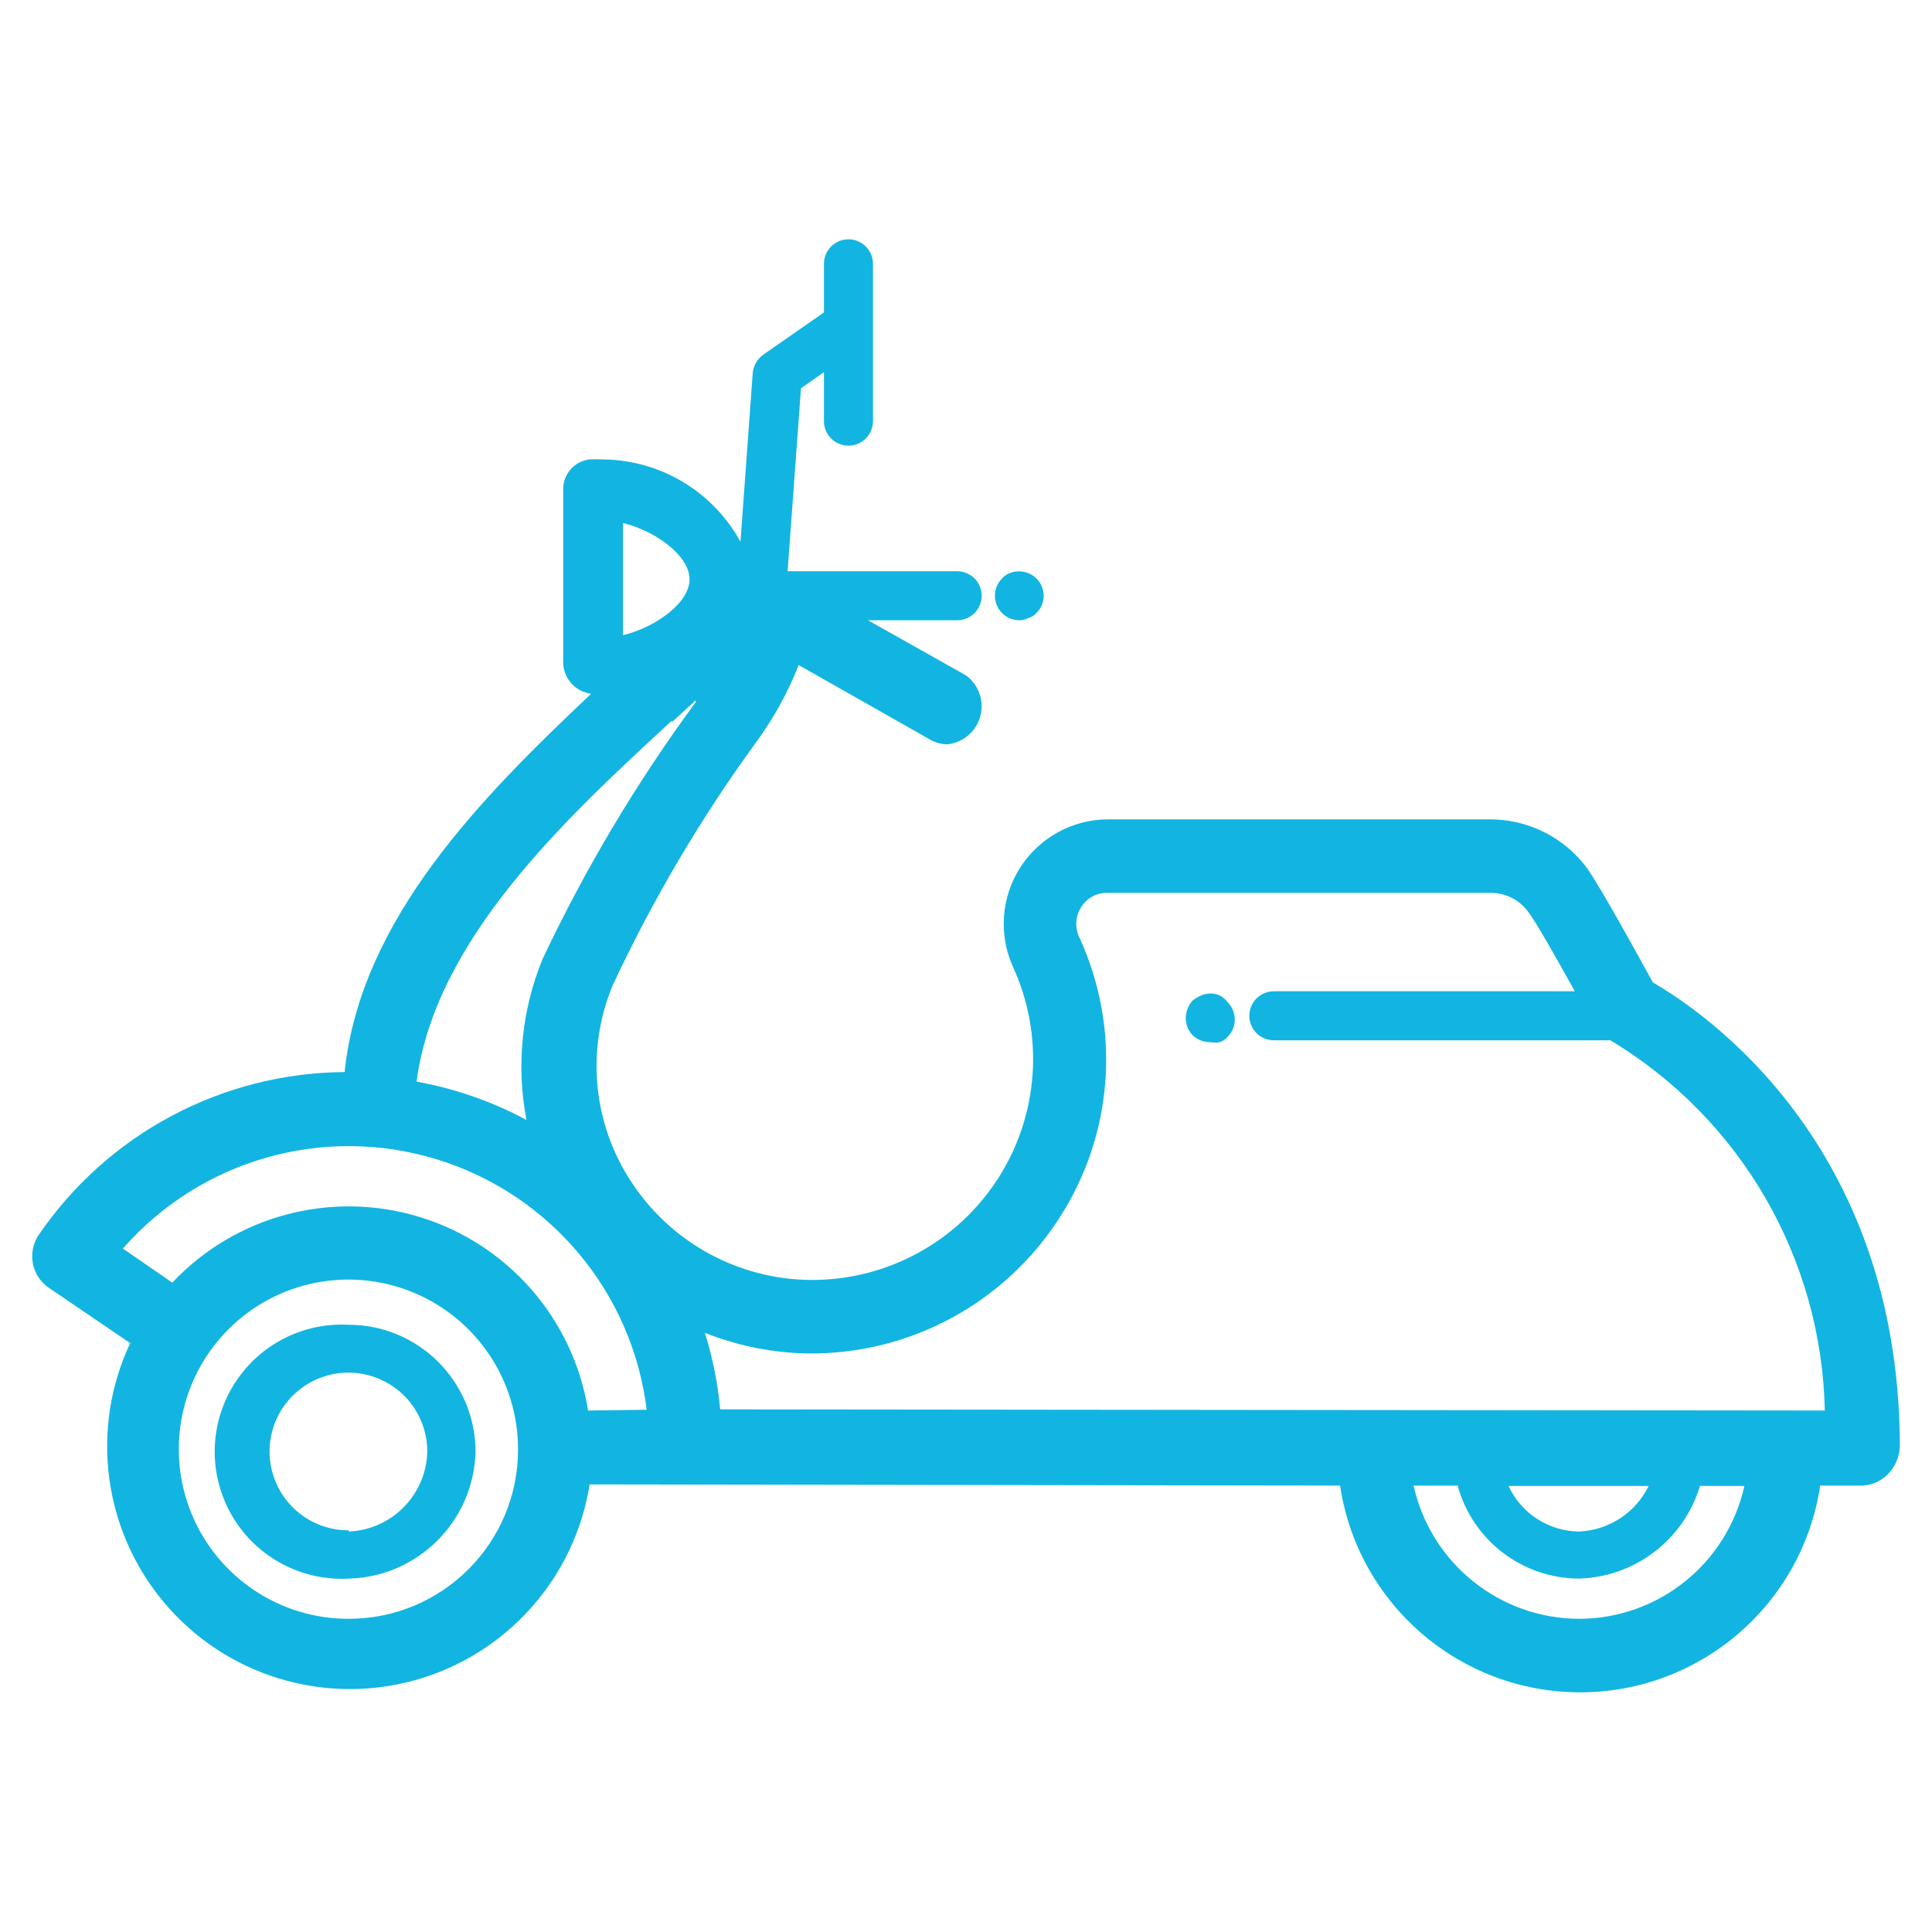
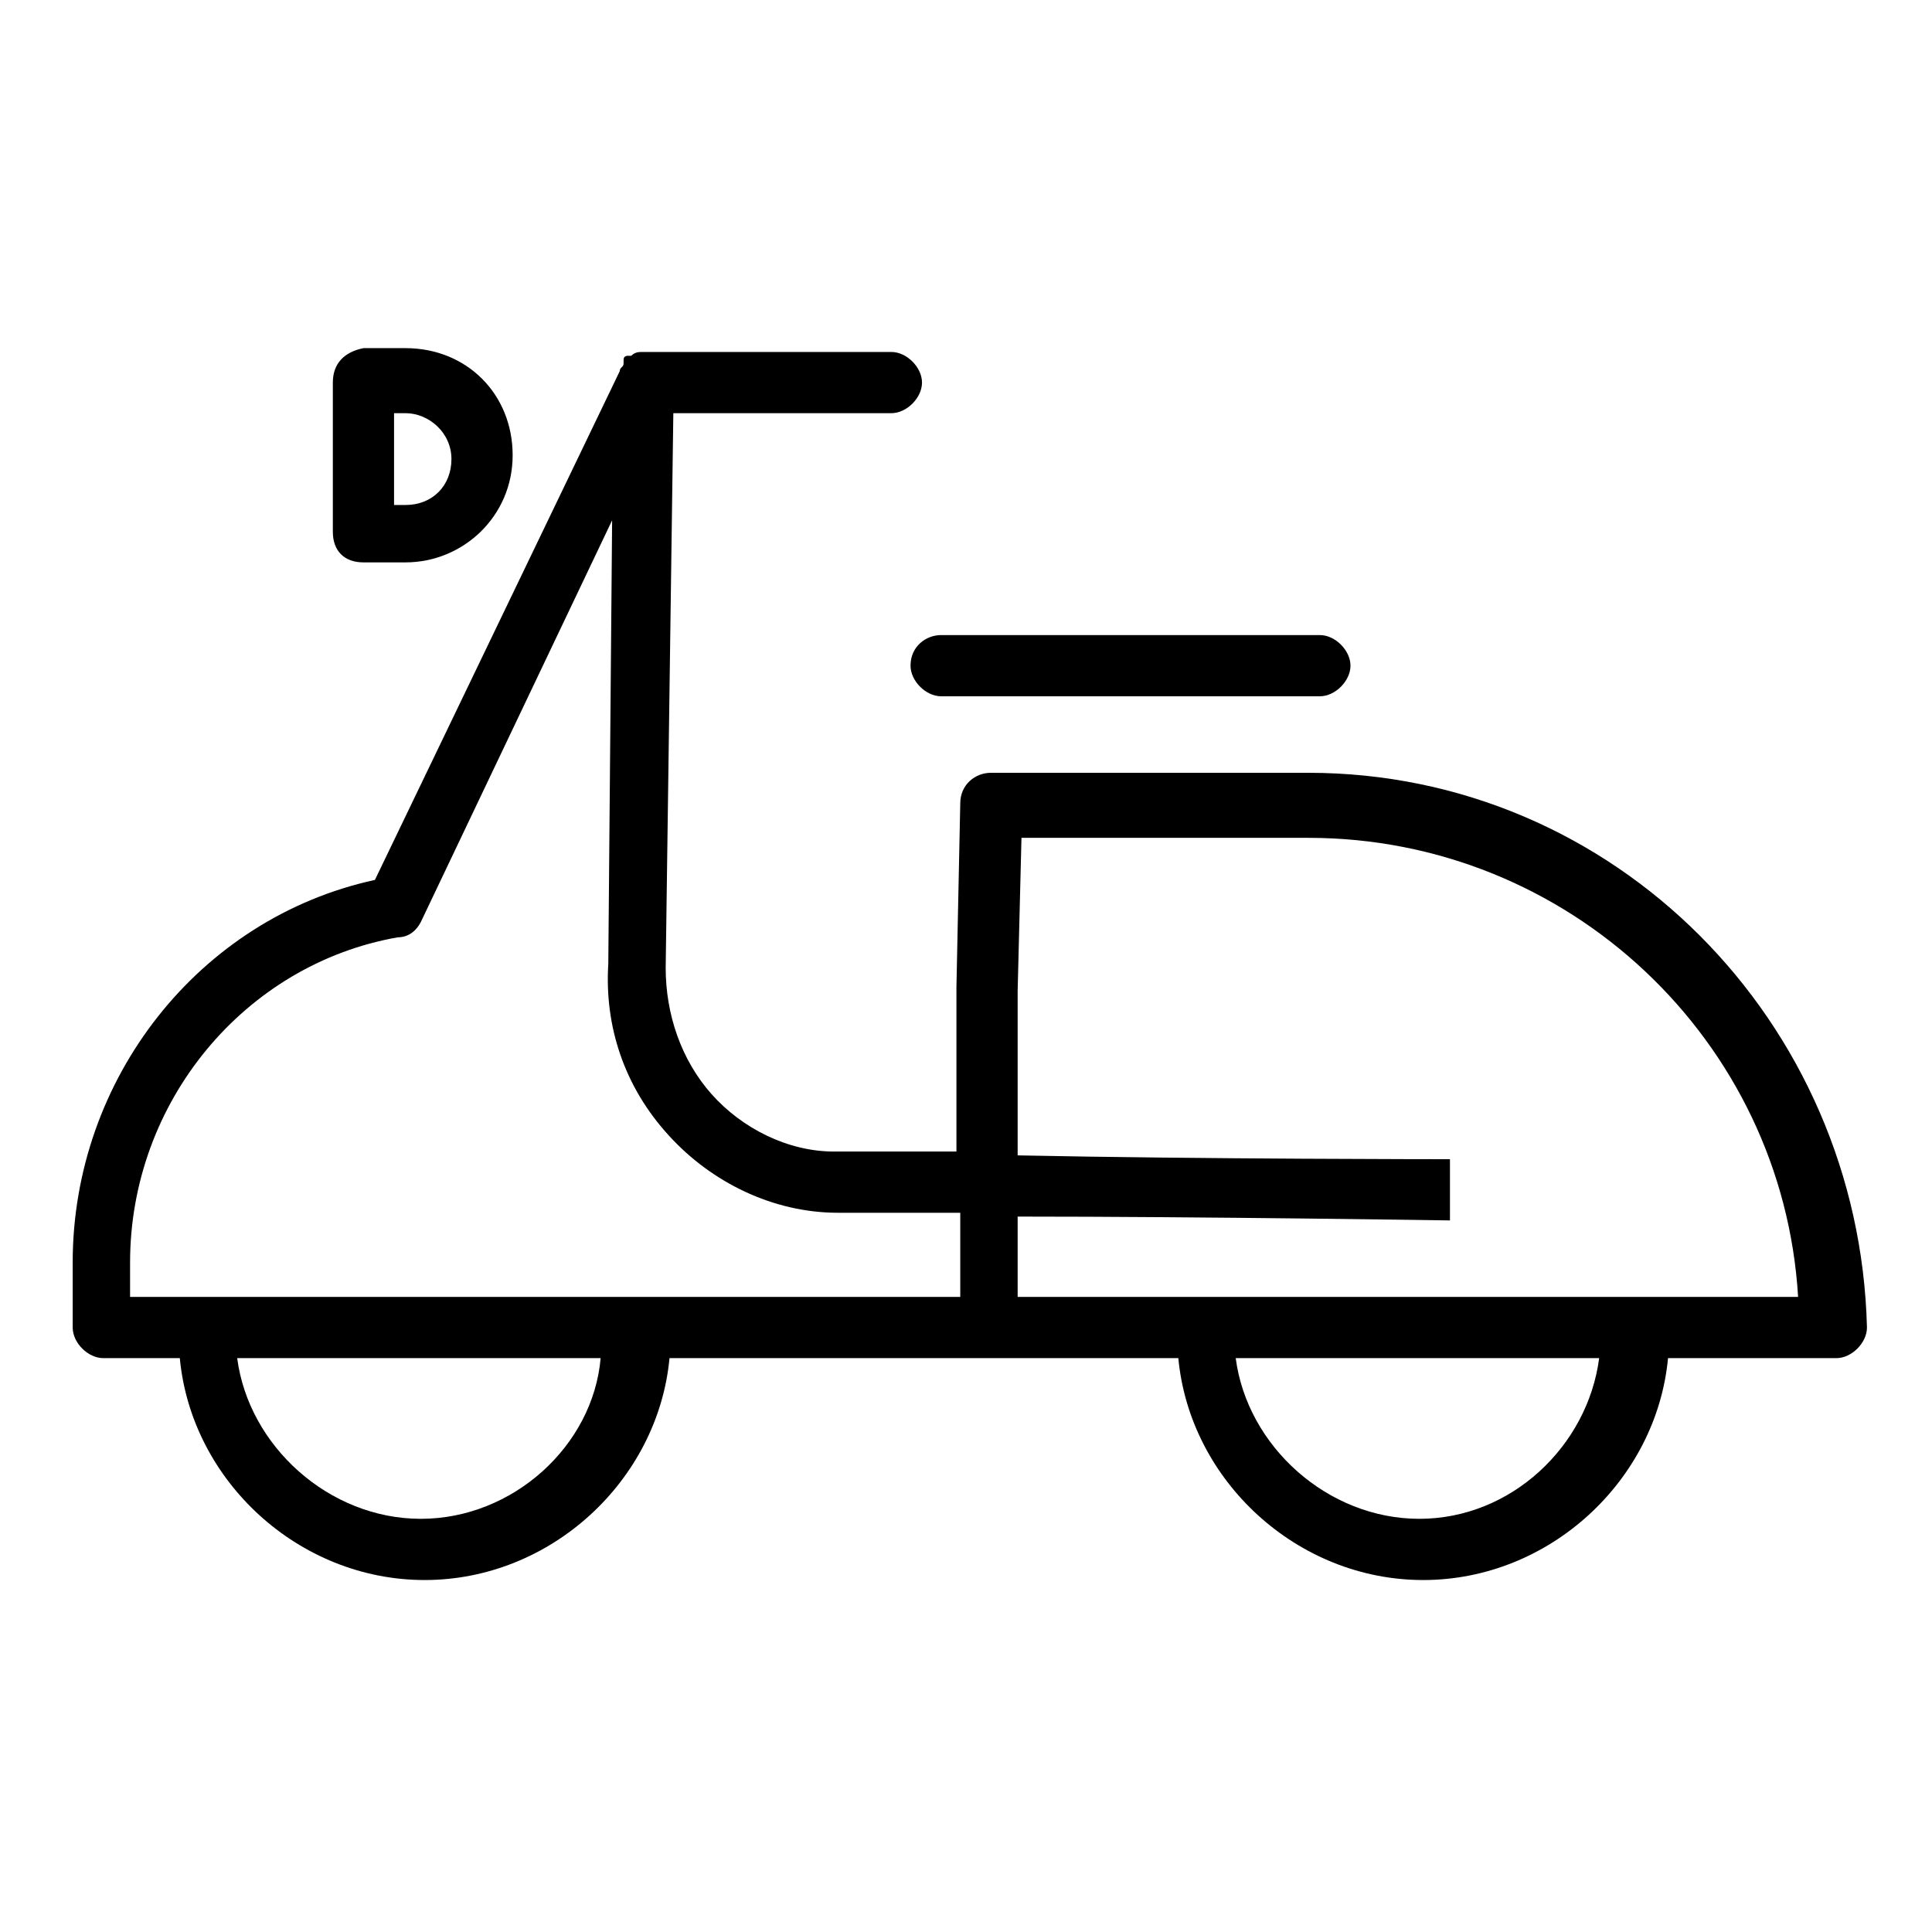
- <svg xmlns="http://www.w3.org/2000/svg" id="Layer_1" data-name="Layer 1" viewBox="0 0 50.46 50.46">
-   <defs>
-     <style>.cls-1{fill:#12b5e1;}</style>
-   </defs>
-   <path class="cls-1" d="M26.62,16.2a.5.5,0,0,0,.24-.06.42.42,0,0,0,.21-.13.63.63,0,0,0,0-.9.65.65,0,0,0-.7-.14.46.46,0,0,0-.2.14.64.64,0,0,0,.45,1.09Z" />
-   <path class="cls-1" d="M43.17,25.66c-.4-.73-1.36-2.48-1.73-3a3.15,3.15,0,0,0-2.51-1.26h-10a2.73,2.73,0,0,0-2.47,3.86,5.77,5.77,0,0,1-5.24,8.17h-.05a5.65,5.65,0,0,1-4.66-2.53A5.49,5.49,0,0,1,16,25.74a38.33,38.33,0,0,1,3.76-6.37,8.91,8.91,0,0,0,1.1-2l3.42,1.94a.9.9,0,0,0,.47.13,1,1,0,0,0,.48-1.8L22.67,16.2H25a.64.64,0,0,0,.64-.64.64.64,0,0,0-.64-.64H20.57l.35-4.78.6-.42V11a.64.64,0,0,0,.64.64A.64.64,0,0,0,22.8,11V6.89a.64.64,0,0,0-.64-.64.64.64,0,0,0-.64.64V8.16l-1.58,1.1a.67.67,0,0,0-.28.48l-.32,4.41A4.14,4.14,0,0,0,15.79,12a3.58,3.58,0,0,0-.4,0,.78.78,0,0,0-.68.77v4.57a.84.84,0,0,0,.73.78h0C12.57,20.83,9.42,24,9,28A9.76,9.76,0,0,0,1,32.27a1,1,0,0,0,.24,1.34L3.4,35.08a6.34,6.34,0,1,0,12,3.69L35,38.8a6.34,6.34,0,0,0,12.54,0h1.12a1,1,0,0,0,.68-.33,1.1,1.1,0,0,0,.28-.74C49.59,29.84,44.47,26.41,43.17,25.66Zm-26.9-12c.84.2,1.74.85,1.74,1.47s-.9,1.26-1.74,1.46Zm1.28,5.2.62-.57,0,.05a40.46,40.46,0,0,0-4,6.71,7.4,7.4,0,0,0-.42,4.2,9.72,9.72,0,0,0-2.87-1C11.37,24.54,14.75,21.4,17.55,18.82ZM9.11,42.28a4.43,4.43,0,1,1,4.42-4.42A4.42,4.42,0,0,1,9.11,42.28Zm6.25-5.44A6.33,6.33,0,0,0,4.5,33.5l-1.29-.89a7.84,7.84,0,0,1,13.68,4.21Zm25.88,5.44a4.44,4.44,0,0,1-4.32-3.48h1.15a3.3,3.3,0,0,0,3.17,2.43,3.4,3.4,0,0,0,3.16-2.42h1.16A4.43,4.43,0,0,1,41.24,42.28ZM39.4,38.81h3.66A2.12,2.12,0,0,1,41.24,40,2.05,2.05,0,0,1,39.4,38.81Zm-20.59-2a9.64,9.64,0,0,0-.4-2,7.59,7.59,0,0,0,2.73.54h0a7.7,7.7,0,0,0,6.51-3.51,7.62,7.62,0,0,0,.53-7.38.81.81,0,0,1,.06-.77.78.78,0,0,1,.67-.37h10a1.21,1.21,0,0,1,1,.49c.2.26.74,1.21,1.22,2.08H33.27a.64.64,0,0,0,0,1.28H42l.06,0a11.56,11.56,0,0,1,5.6,9.67Z" />
-   <path class="cls-1" d="M31.86,26a.6.6,0,0,0-.49,0,1,1,0,0,0-.22.13.7.7,0,0,0-.18.46.65.65,0,0,0,.18.45.67.67,0,0,0,.46.18.69.69,0,0,0,.25,0,.46.46,0,0,0,.2-.14.62.62,0,0,0,.19-.45.66.66,0,0,0-.19-.46A.69.69,0,0,0,31.86,26Z" />
-   <path class="cls-1" d="M9.11,34.6a3.32,3.32,0,1,0,0,6.63,3.4,3.4,0,0,0,3.31-3.32A3.32,3.32,0,0,0,9.11,34.6Zm0,5.37a2.06,2.06,0,1,1,2.05-2.06A2.14,2.14,0,0,1,9.11,40Z" />
+ <svg xmlns="http://www.w3.org/2000/svg" version="1.1" id="Layer_1" x="0px" y="0px" viewBox="0 0 50.5 50.5" style="enable-background:new 0 0 50.5 50.5;" xml:space="preserve">
+   <g>
+     <path d="M34.2,20.2h-8.3c-0.4,0-0.8,0.3-0.8,0.8L25,25.8v4.3c-1.6,0-2.8,0-3.2,0c-1.2,0-2.4-0.6-3.2-1.5c-0.8-0.9-1.2-2.1-1.2-3.3   l0.2-14.5h5.7c0.4,0,0.8-0.4,0.8-0.8s-0.4-0.8-0.8-0.8h-6.5c0,0,0,0,0,0h0c0,0,0,0,0,0s0,0,0,0h0c-0.1,0-0.2,0-0.3,0.1   c0,0,0,0-0.1,0c0,0-0.1,0-0.1,0.1c0,0,0,0,0,0c0,0,0,0,0,0c0,0,0,0,0,0.1c0,0.1-0.1,0.1-0.1,0.2L9.8,23c-4.6,1-7.9,5.2-7.9,10v1.7   c0,0.4,0.4,0.8,0.8,0.8h2c0.3,3.2,3.1,5.8,6.4,5.8c3.3,0,6.1-2.6,6.4-5.8h13.3c0.3,3.2,3.1,5.8,6.4,5.8c3.3,0,6.1-2.6,6.4-5.8h4.4   c0.4,0,0.8-0.4,0.8-0.8C48.6,26.7,42.2,20.2,34.2,20.2z M11,39.7c-2.4,0-4.5-1.9-4.8-4.2h9.5C15.5,37.8,13.4,39.7,11,39.7z    M25,33.9H3.4V33c0-4.2,3-7.8,7-8.5c0.3,0,0.5-0.2,0.6-0.4L16,13.6l-0.1,11.6c-0.1,1.6,0.4,3.2,1.6,4.5c1.1,1.2,2.7,2,4.4,2   c0.4,0,1.7,0,3.2,0V33.9z M37.1,39.7c-2.4,0-4.5-1.9-4.8-4.2h9.5C41.5,37.8,39.5,39.7,37.1,39.7z M26.6,33.9v-2.1   c4.8,0,11.3,0.1,11.3,0.1l0-1.6c0,0-6.5,0-11.3-0.1v-4.3l0.1-4h7.5c6.8,0,12.4,5.3,12.8,12H26.6z" />
+     <path d="M9.5,14.7h1.1c1.5,0,2.8-1.2,2.8-2.8s-1.2-2.8-2.8-2.8H9.5C9,9.2,8.7,9.5,8.7,10v3.9C8.7,14.4,9,14.7,9.5,14.7z M10.3,10.8   h0.3c0.6,0,1.2,0.5,1.2,1.2s-0.5,1.2-1.2,1.2h-0.3V10.8z" />
+     <path d="M23.8,17.4c0,0.4,0.4,0.8,0.8,0.8h9.9c0.4,0,0.8-0.4,0.8-0.8s-0.4-0.8-0.8-0.8h-9.9C24.2,16.6,23.8,16.9,23.8,17.4z" />
+   </g>
</svg>
